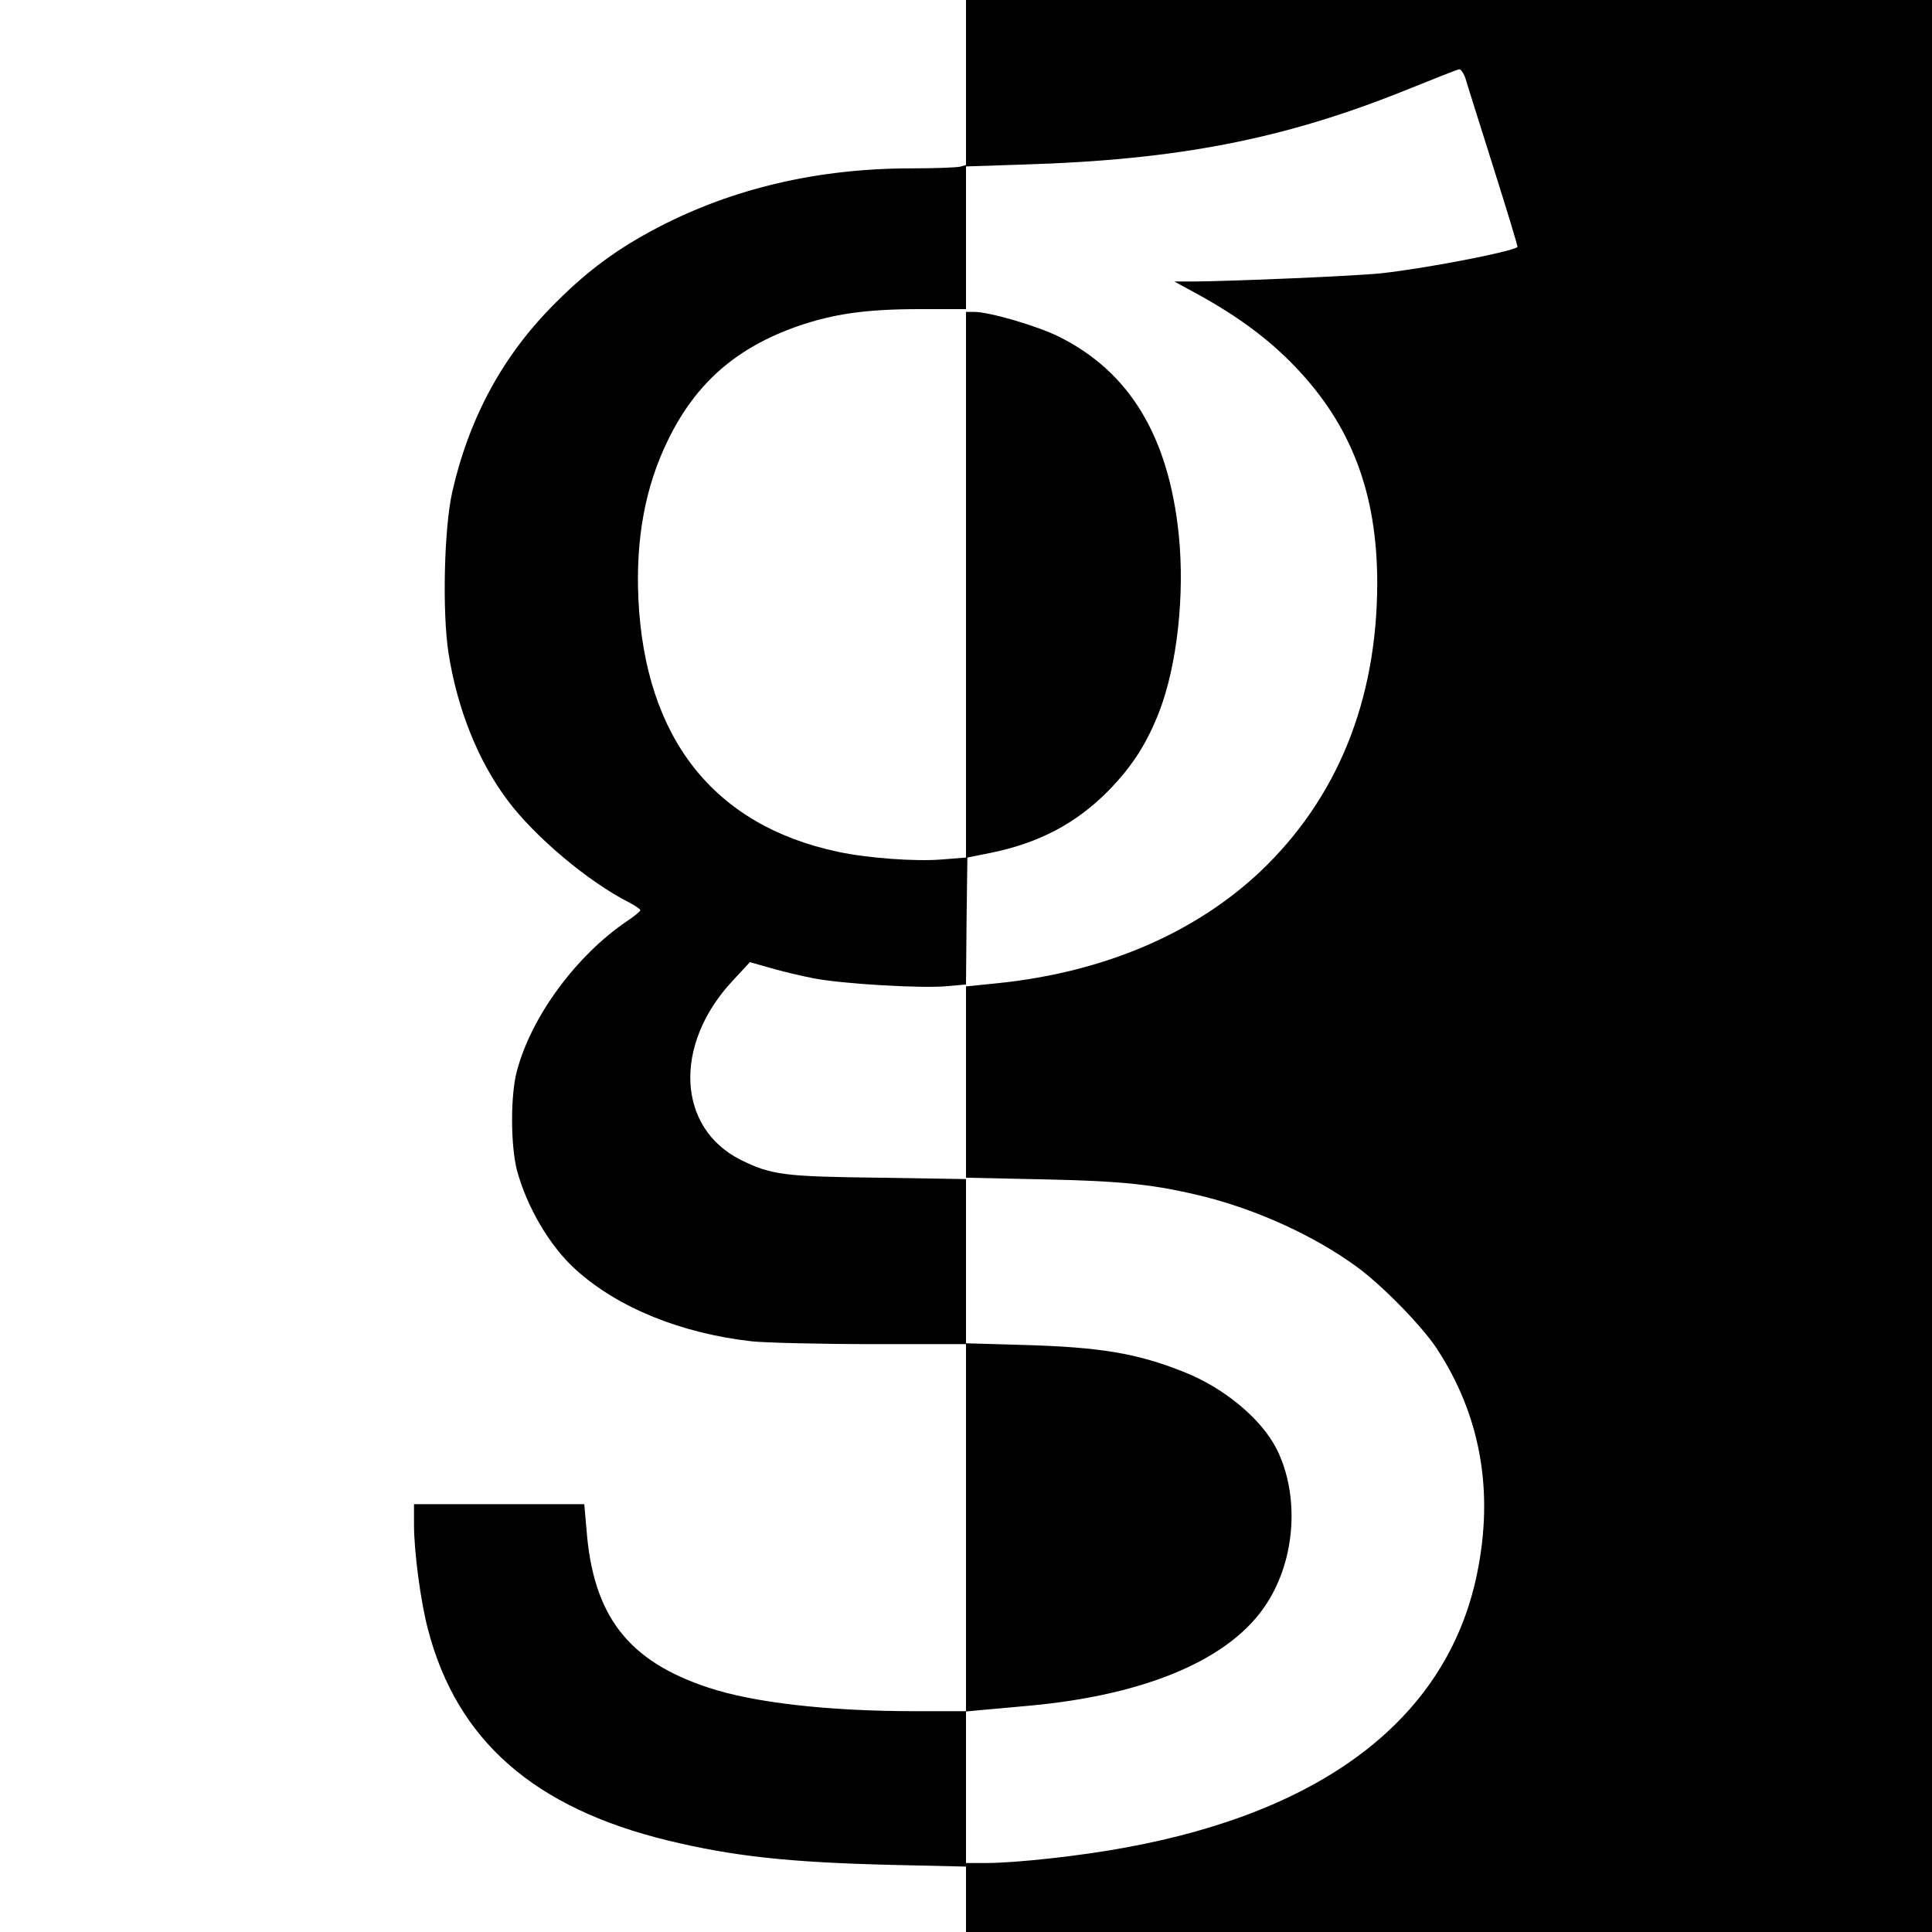
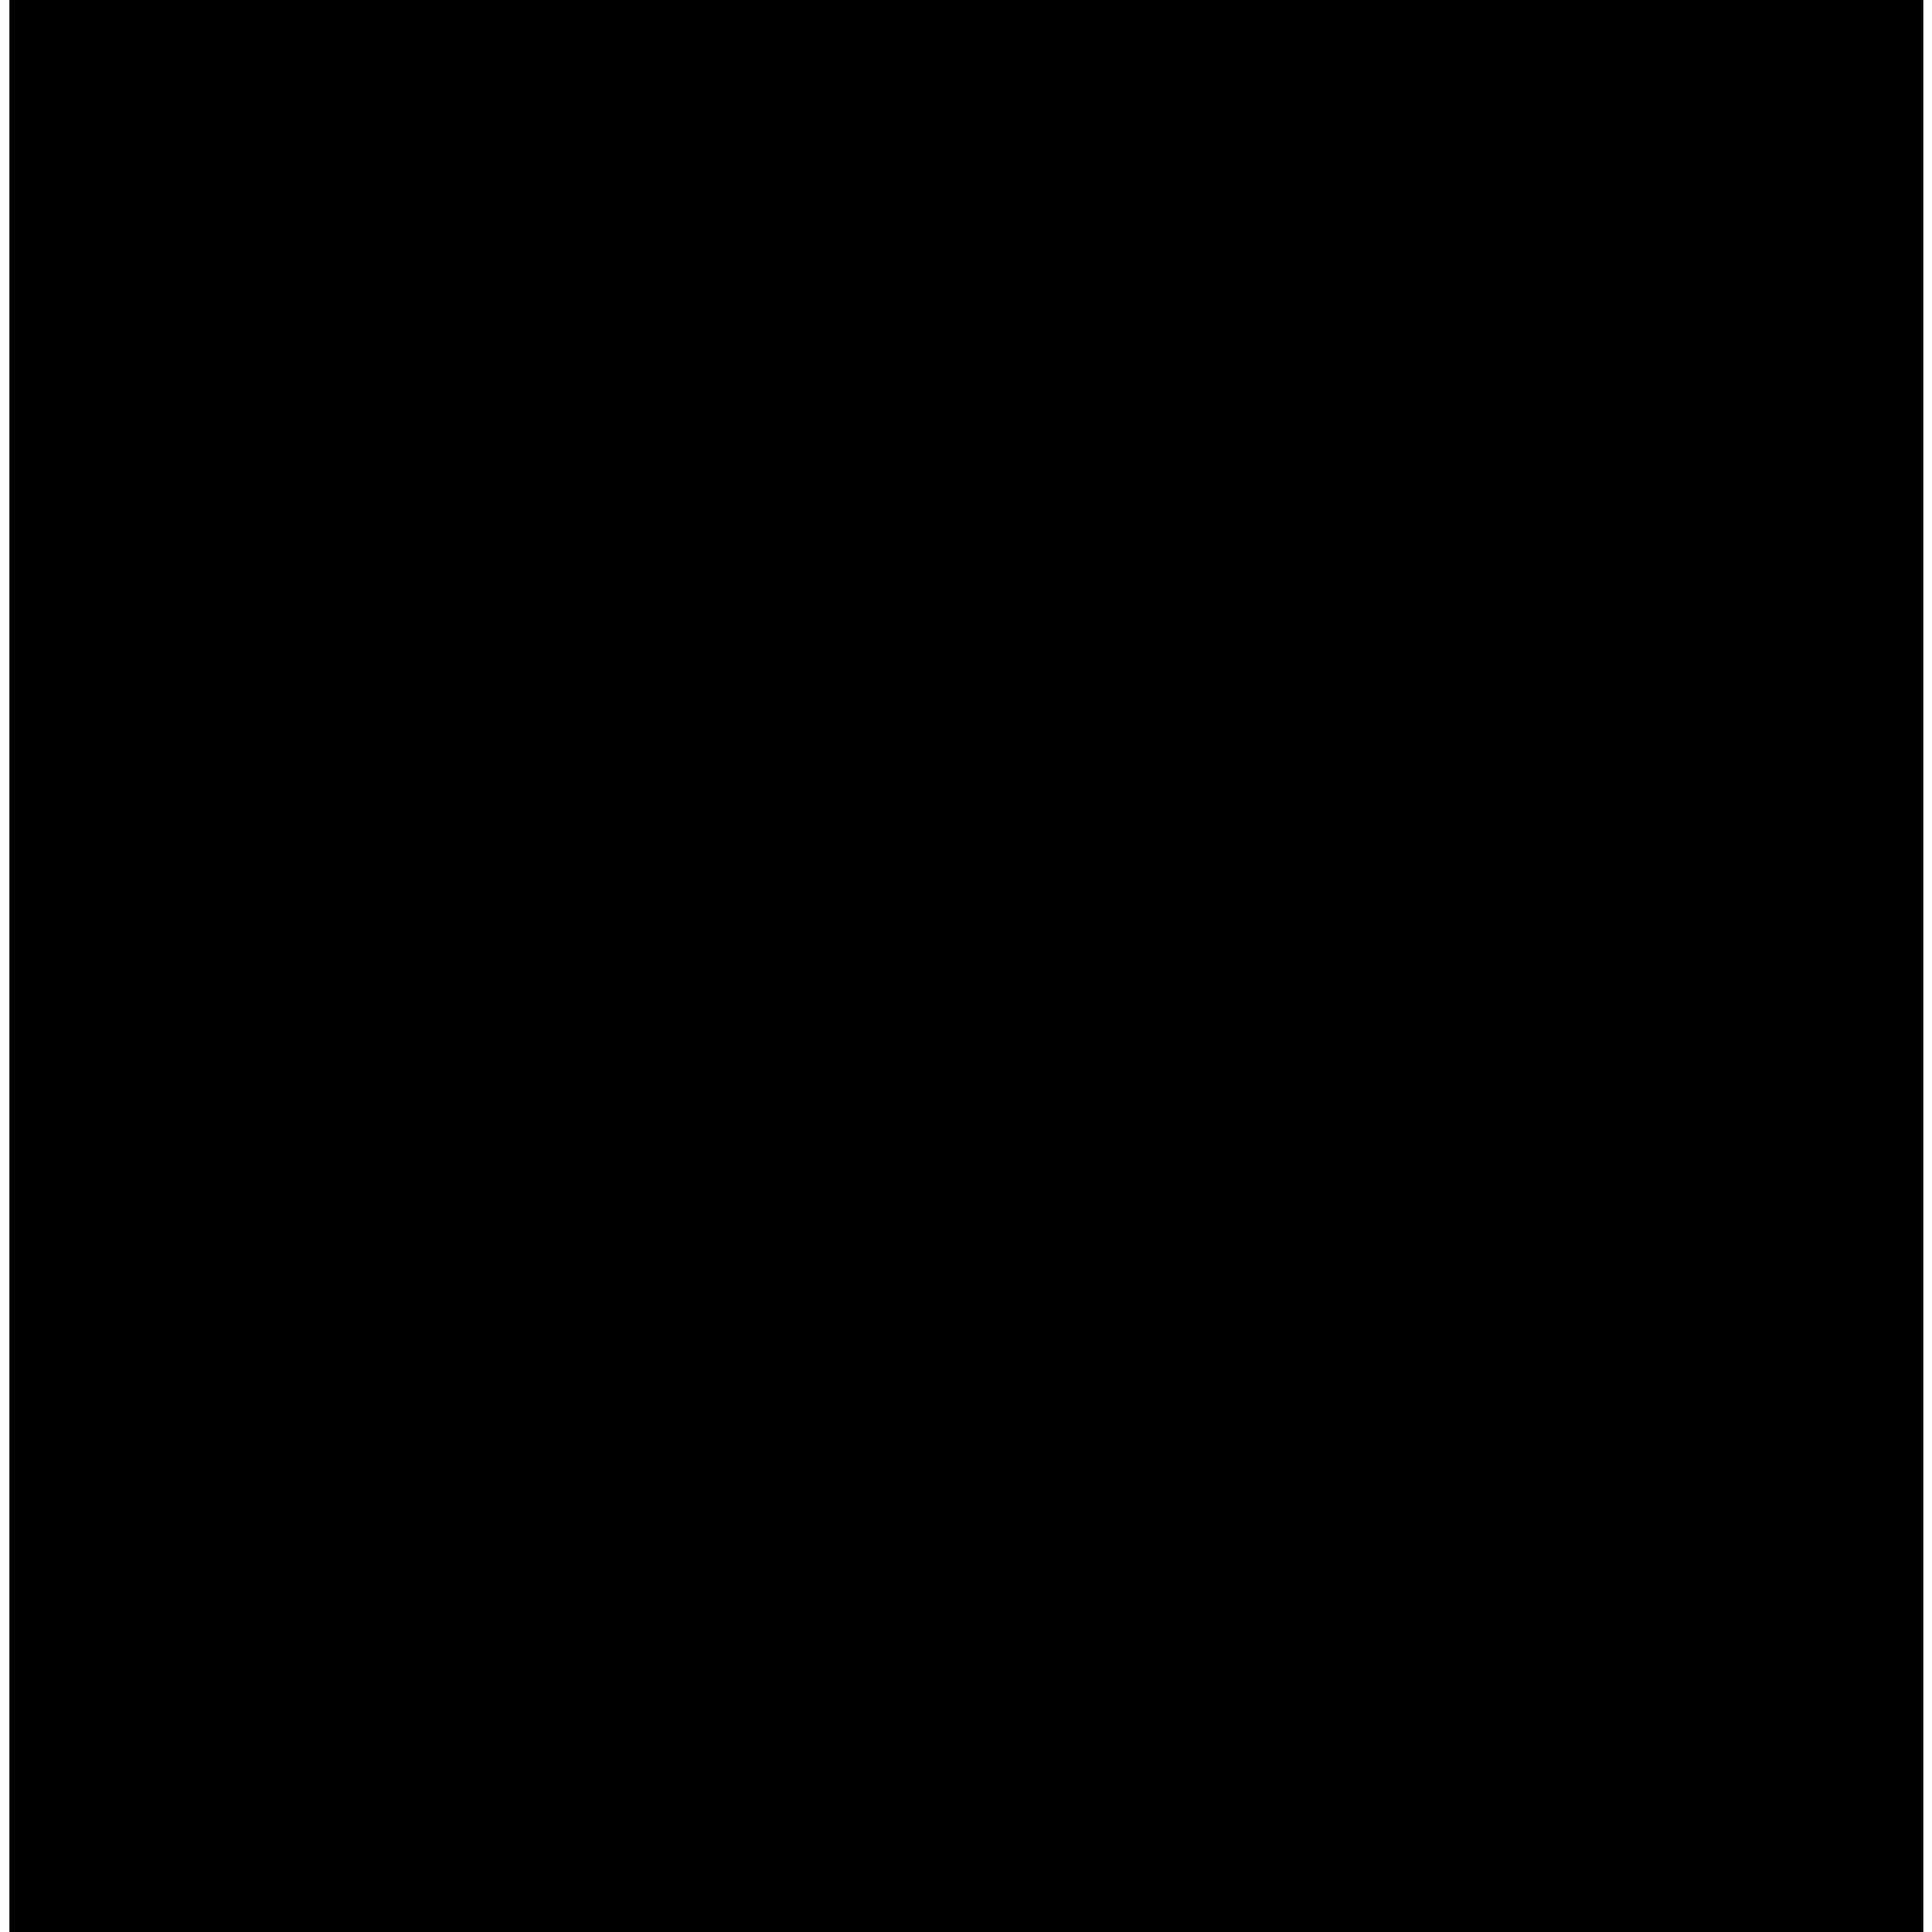
- <svg xmlns="http://www.w3.org/2000/svg" version="1.0" width="700pt" height="700pt" viewBox="0 0 700 700" preserveAspectRatio="xMidYMid meet">
-   <g transform="translate(0,700) scale(0.1,-0.1)" fill="#000000" stroke="none">
-     <path d="M3500 6701 l0 -299 -22 -6 c-13 -3 -91 -6 -175 -6 -339 0 -647 -72 -921 -215 -143 -75 -250 -153 -367 -270 -192 -190 -315 -417 -377 -690 -29 -132 -36 -432 -13 -581 32 -204 108 -393 215 -535 98 -131 292 -294 438 -368 23 -12 42 -25 42 -29 0 -4 -22 -22 -49 -40 -183 -124 -346 -345 -398 -542 -24 -87 -23 -271 0 -360 36 -134 120 -277 214 -361 152 -137 380 -230 638 -259 50 -5 244 -10 433 -10 l342 0 0 -665 0 -665 -183 0 c-317 0 -588 31 -752 86 -290 96 -416 260 -440 572 l-8 92 -308 0 -309 0 0 -74 c0 -98 24 -280 51 -381 105 -401 384 -646 871 -764 237 -57 436 -79 816 -88 l262 -6 0 -119 0 -118 1750 0 1750 0 0 3500 0 3500 -1750 0 -1750 0 0 -299z m1809 17 c5 -18 51 -163 101 -322 50 -158 90 -289 88 -291 -23 -18 -330 -77 -492 -95 -93 -10 -540 -29 -686 -30 l-65 0 97 -53 c138 -77 247 -158 339 -254 206 -214 299 -461 299 -787 -1 -425 -145 -779 -424 -1044 -238 -224 -565 -364 -948 -404 l-118 -12 0 -346 0 -347 278 -6 c293 -6 409 -19 587 -63 193 -49 395 -141 547 -251 93 -67 237 -214 293 -298 159 -242 209 -518 146 -820 -107 -514 -546 -856 -1273 -989 -160 -30 -397 -56 -503 -56 l-75 0 0 274 0 275 53 5 c28 2 108 10 177 16 426 39 732 170 860 371 105 162 119 393 35 560 -56 109 -189 220 -335 278 -171 68 -302 90 -582 98 l-208 6 0 298 0 297 -317 5 c-343 4 -388 10 -498 64 -232 115 -247 417 -31 649 l63 68 74 -21 c41 -12 112 -29 159 -38 105 -20 391 -37 482 -28 l68 6 2 230 3 230 85 17 c175 36 308 106 425 224 87 89 139 170 185 287 65 169 93 423 71 641 -37 358 -179 592 -436 719 -79 39 -251 89 -306 89 l-29 0 0 -989 0 -988 -87 -7 c-98 -8 -272 5 -378 28 -450 96 -698 412 -722 916 -10 220 25 407 107 575 100 206 247 335 470 413 130 45 249 62 442 62 l168 0 0 258 0 259 213 7 c558 17 943 93 1382 270 99 40 185 74 192 75 6 0 16 -14 22 -31z" />
+ <svg xmlns="http://www.w3.org/2000/svg" version="1.0" width="2674pt" height="2674pt" viewBox="0 0 2674 2674" preserveAspectRatio="xMidYMid meet">
+   <g transform="translate(0,2674) scale(0.1,-0.1)" fill="#000000" stroke="none">
+     <path d="M130 13370 l0 -13370 13245 0 13245 0 0 13370 0 13370 -13245 0 -13245 0 0 -13370z" />
  </g>
</svg>
